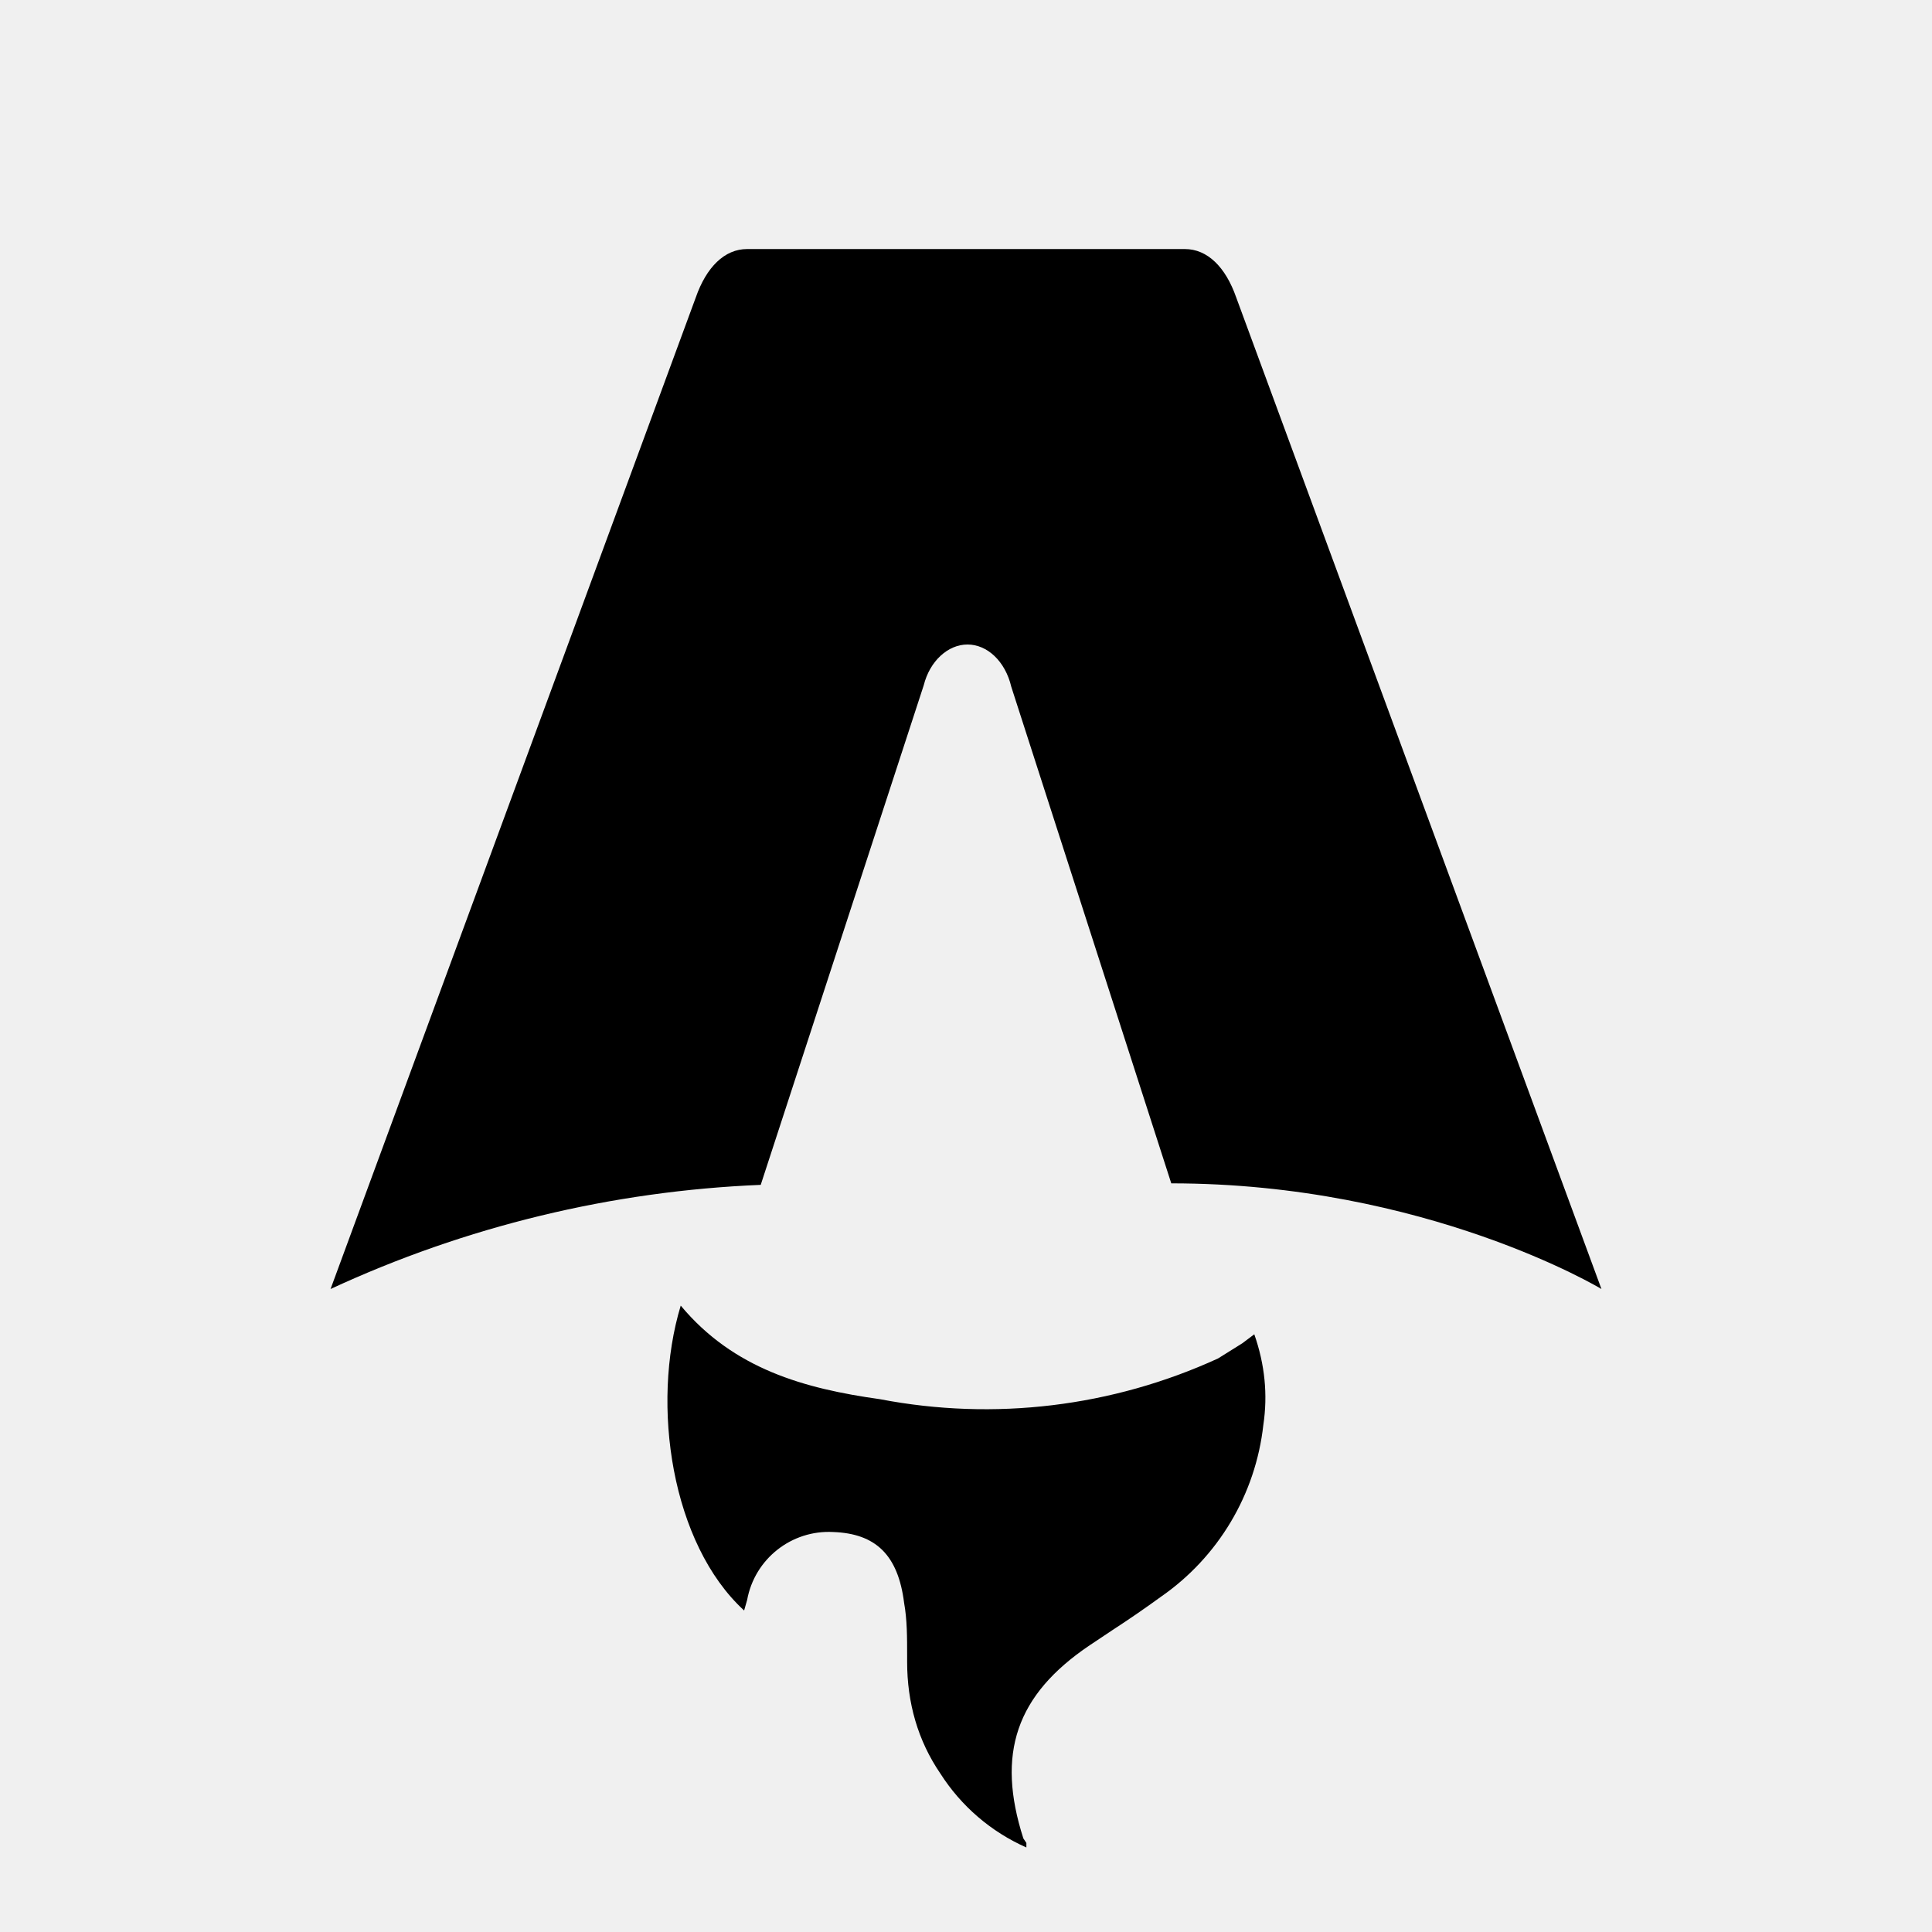
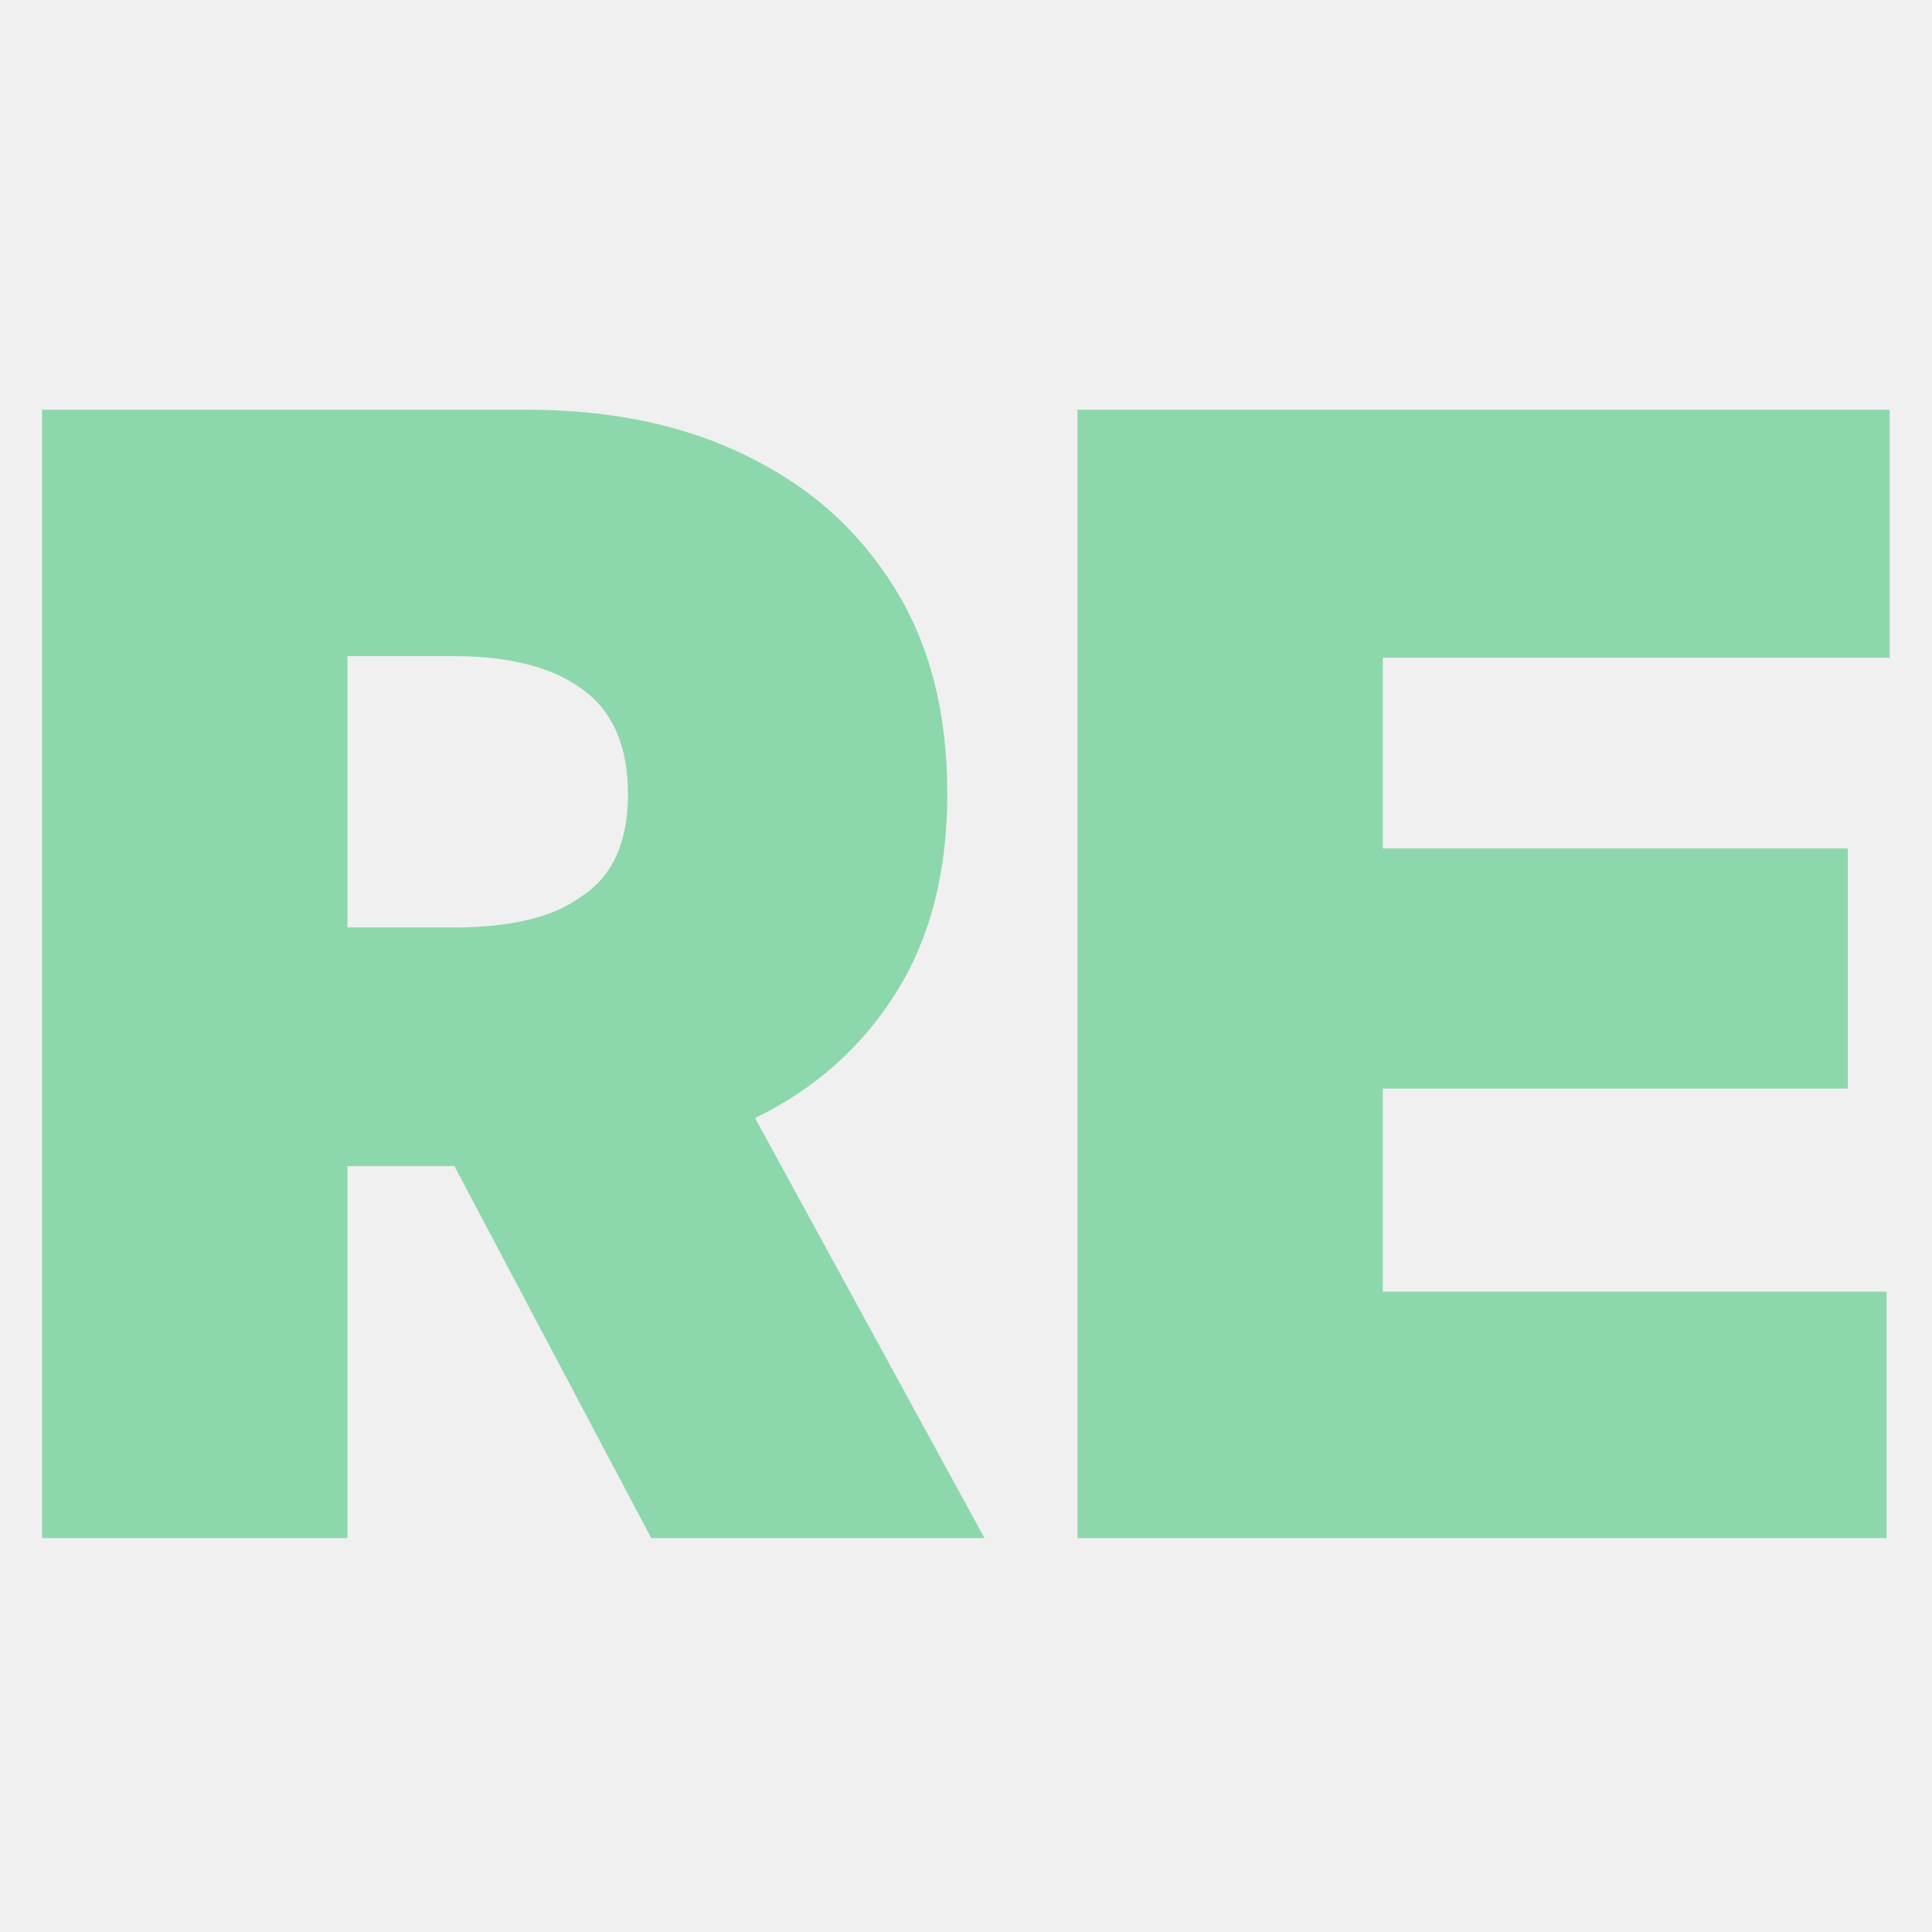
- <svg xmlns="http://www.w3.org/2000/svg" fill="none" viewBox="0 0 128 128">
-   <path d="M50.4 78.5a75.1 75.1 0 0 0-28.5 6.9l24.2-65.7c.7-2 1.9-3.2 3.4-3.2h29c1.5 0 2.7 1.2 3.4 3.2l24.2 65.7s-11.6-7-28.5-7L67 45.5c-.4-1.7-1.6-2.8-2.9-2.8-1.3 0-2.5 1.1-2.9 2.7L50.4 78.5Zm-1.1 28.2Zm-4.2-20.2c-2 6.6-.6 15.8 4.2 20.2a17.5 17.5 0 0 1 .2-.7 5.5 5.5 0 0 1 5.7-4.5c2.8.1 4.3 1.5 4.7 4.7.2 1.1.2 2.3.2 3.5v.4c0 2.7.7 5.2 2.2 7.4a13 13 0 0 0 5.7 4.9v-.3l-.2-.3c-1.8-5.6-.5-9.5 4.4-12.8l1.5-1a73 73 0 0 0 3.2-2.2 16 16 0 0 0 6.8-11.4c.3-2 .1-4-.6-6l-.8.6-1.6 1a37 37 0 0 1-22.4 2.7c-5-.7-9.7-2-13.2-6.2Z" />
-   <style>
-         path { fill: #000; }
-         @media (prefers-color-scheme: dark) {
-             path { fill: #FFF; }
-         }
-     </style>
+ <svg xmlns="http://www.w3.org/2000/svg" width="100%" height="100%" viewBox="0 0 512 512" version="1.1" xml:space="preserve" style="fill-rule:evenodd;clip-rule:evenodd;stroke-linejoin:round;stroke-miterlimit:2;">
+   <g transform="matrix(1.49613,0,0,1.49613,-114.564,-279.291)">
+     <g transform="matrix(274.555,0,0,274.555,71.1249,459.125)">
+       <path d="M0.047,-0L0.047,-0.728L0.36,-0.728C0.414,-0.728 0.462,-0.718 0.502,-0.698C0.543,-0.678 0.574,-0.65 0.597,-0.613C0.62,-0.576 0.631,-0.532 0.631,-0.48C0.631,-0.43 0.62,-0.387 0.598,-0.352C0.576,-0.317 0.546,-0.29 0.507,-0.271L0.655,-0L0.44,-0L0.313,-0.24L0.244,-0.24L0.244,-0L0.047,-0ZM0.244,-0.394L0.313,-0.394C0.348,-0.394 0.376,-0.4 0.395,-0.414C0.415,-0.427 0.425,-0.449 0.425,-0.48C0.425,-0.511 0.415,-0.534 0.395,-0.548C0.376,-0.562 0.348,-0.569 0.313,-0.569L0.244,-0.569L0.244,-0.394Z" style="fill:rgb(141,215,172);fill-rule:nonzero;" />
+     </g>
+     <g transform="matrix(274.555,0,0,274.555,254.519,459.125)">
+       <path d="M0.047,-0L0.047,-0.728L0.571,-0.728L0.571,-0.568L0.244,-0.568L0.244,-0.445L0.544,-0.445L0.544,-0.29L0.244,-0.29L0.244,-0.159L0.569,-0.159L0.569,-0L0.047,-0Z" style="fill:rgb(141,215,172);fill-rule:nonzero;" />
+     </g>
+   </g>
</svg>
